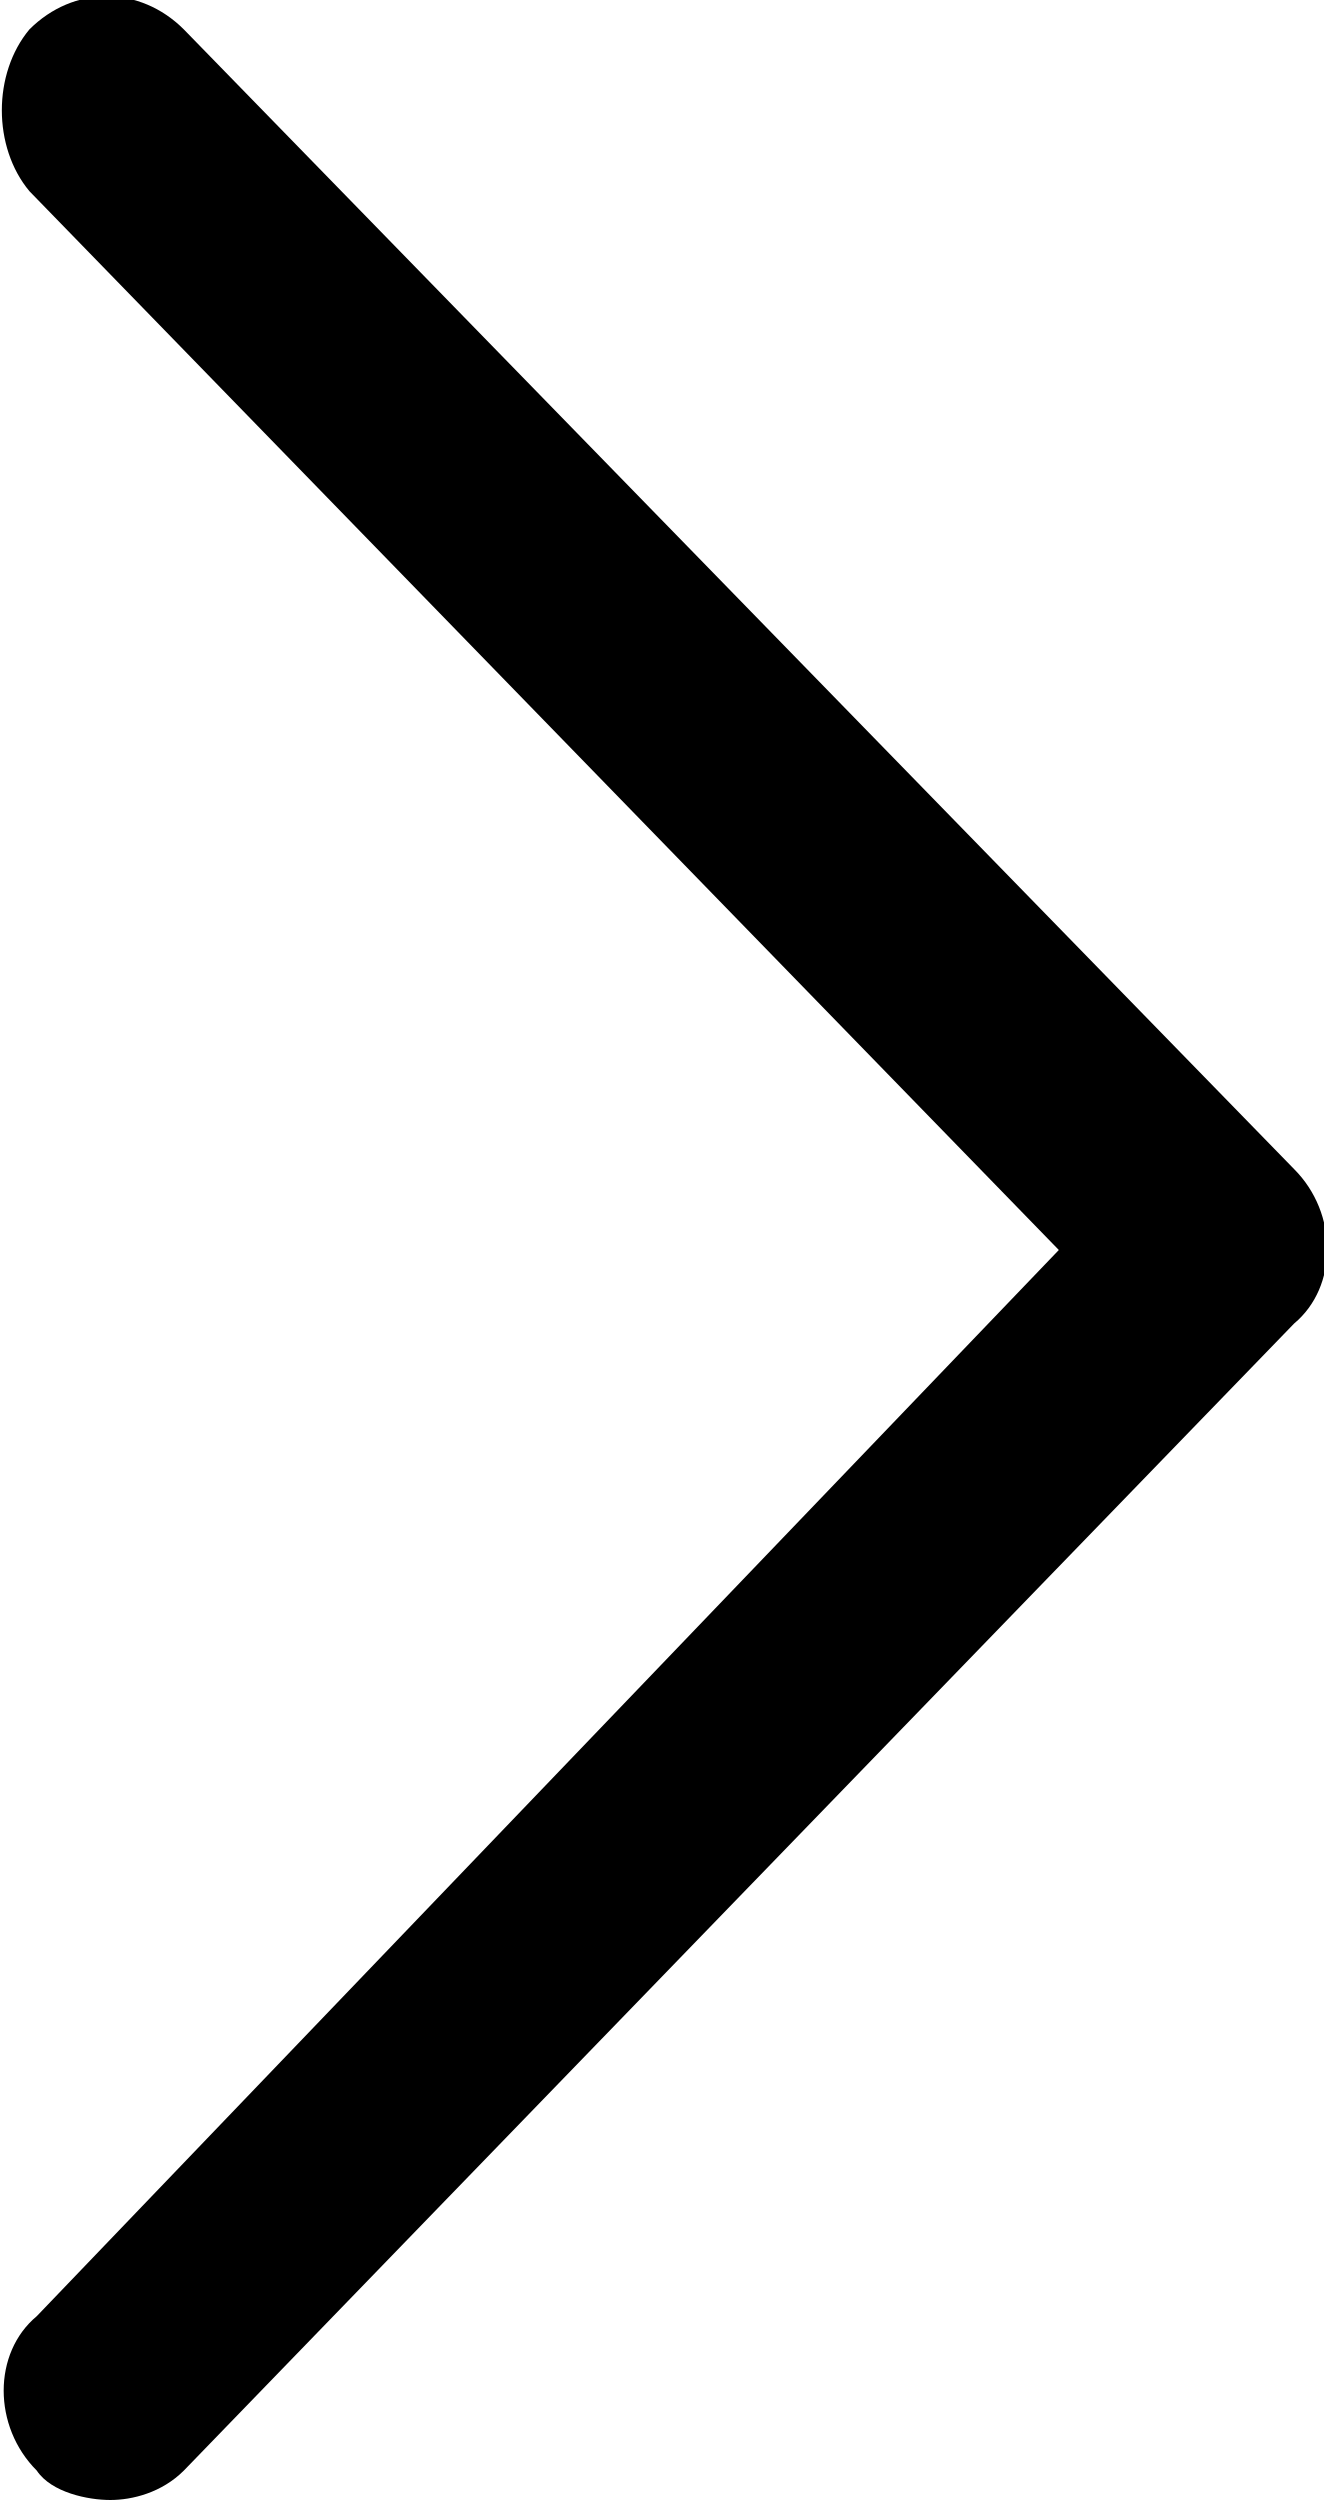
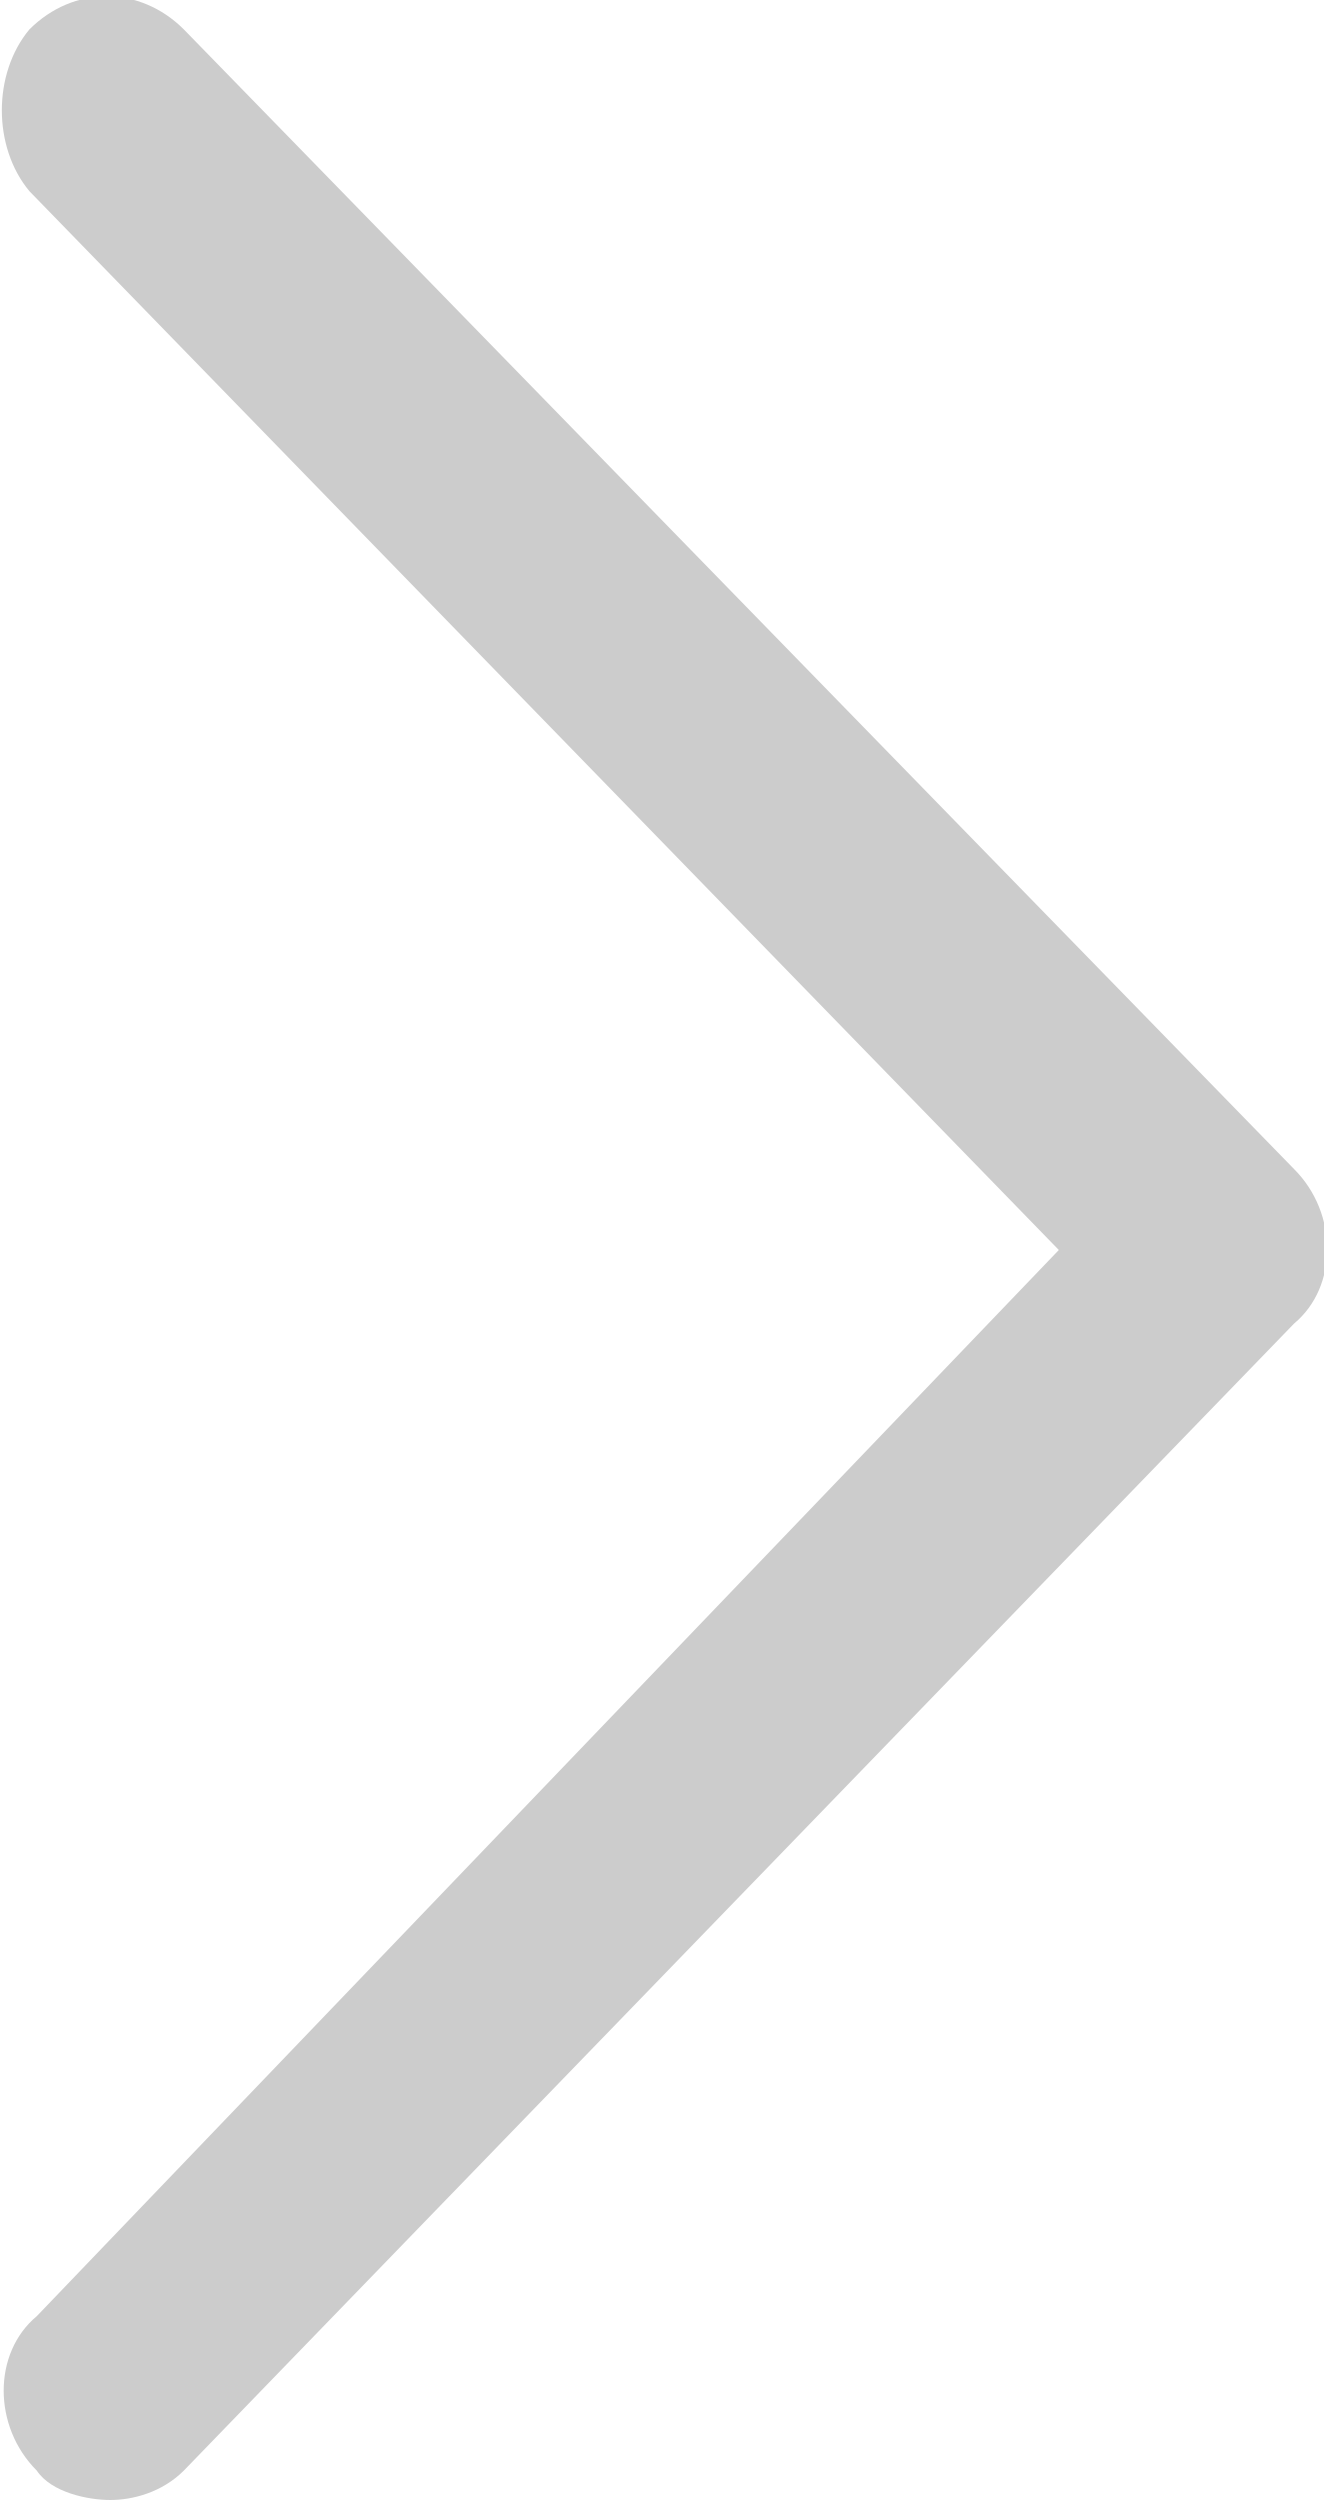
<svg xmlns="http://www.w3.org/2000/svg" version="1.1" id="Layer_1" x="0px" y="0px" viewBox="0 0 18 34" style="enable-background:new 0 0 18 34;" xml:space="preserve">
-   <path d="M14.4,17L0.4,2.6C-0.1,2-0.1,1,0.4,0.4c0.6-0.6,1.5-0.6,2.1,0l15.1,15.5c0.6,0.6,0.6,1.6,0,2.1L2.5,33.6   c-0.3,0.3-0.7,0.4-1,0.4s-0.8-0.1-1-0.4c-0.6-0.6-0.6-1.6,0-2.1L14.4,17z" />
+   <path fill="#cccccc" d="M14.4,17L0.4,2.6C-0.1,2-0.1,1,0.4,0.4c0.6-0.6,1.5-0.6,2.1,0l15.1,15.5c0.6,0.6,0.6,1.6,0,2.1L2.5,33.6   c-0.3,0.3-0.7,0.4-1,0.4s-0.8-0.1-1-0.4c-0.6-0.6-0.6-1.6,0-2.1L14.4,17z" />
</svg>
